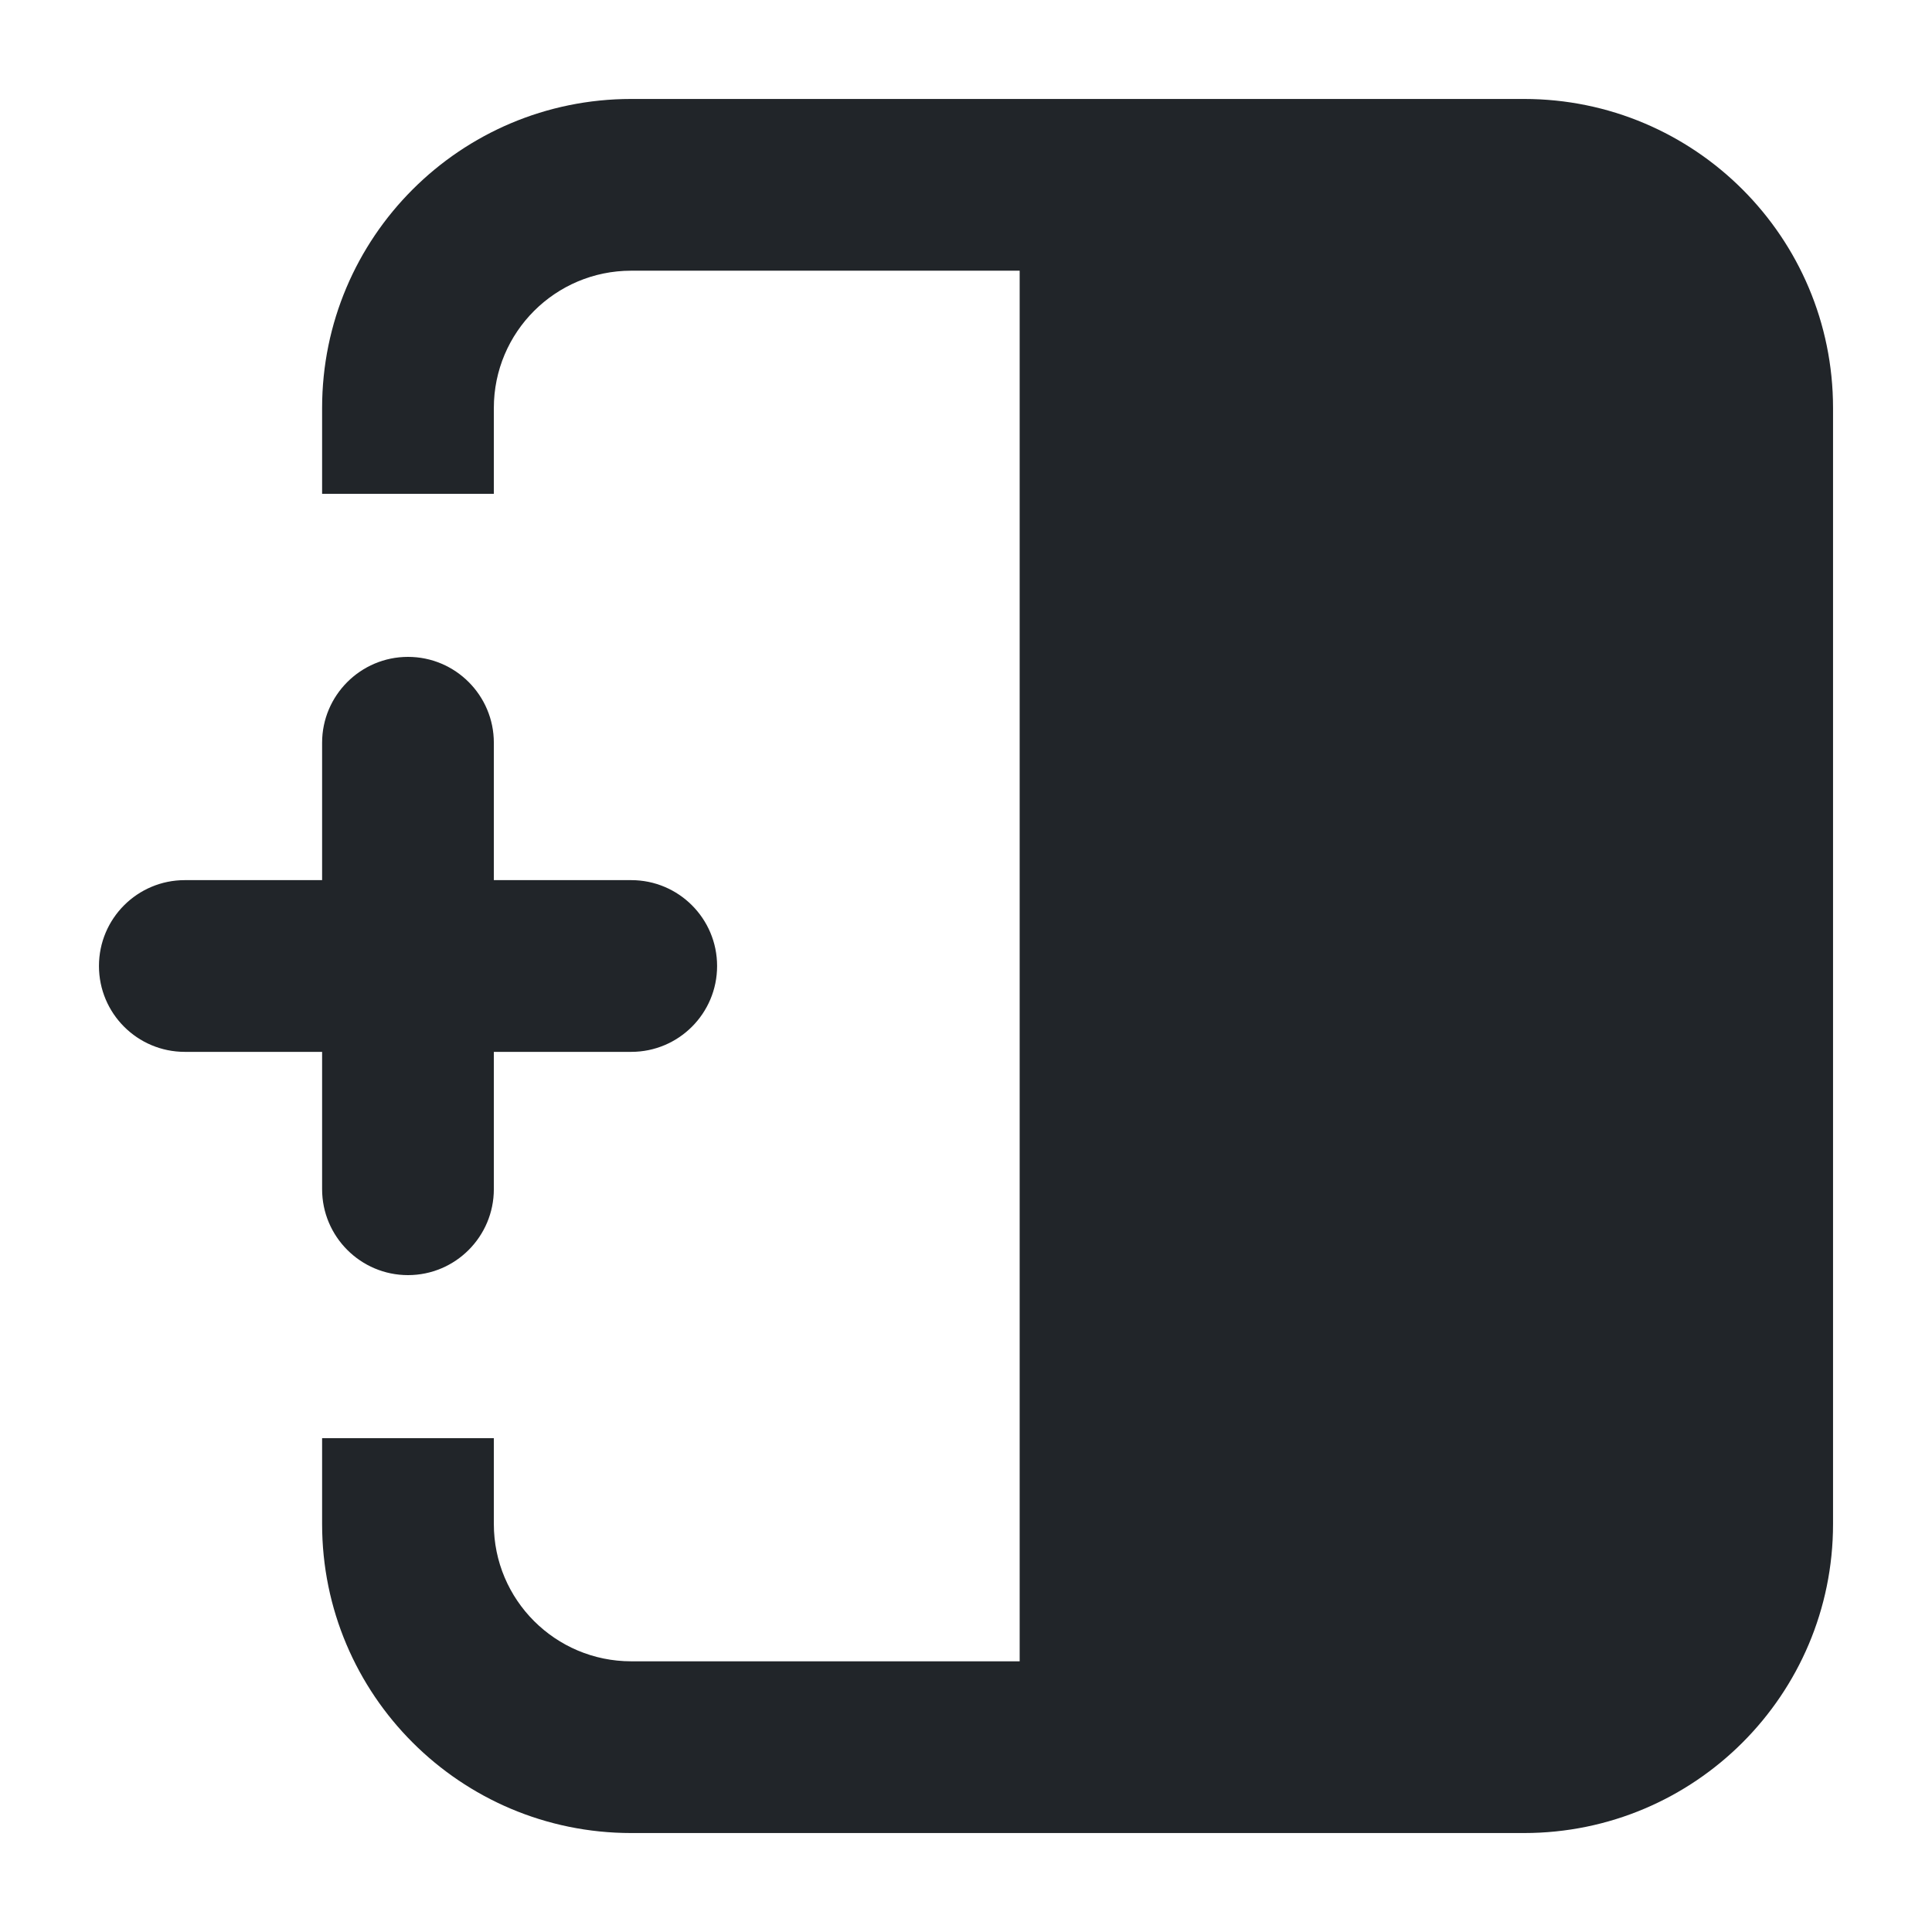
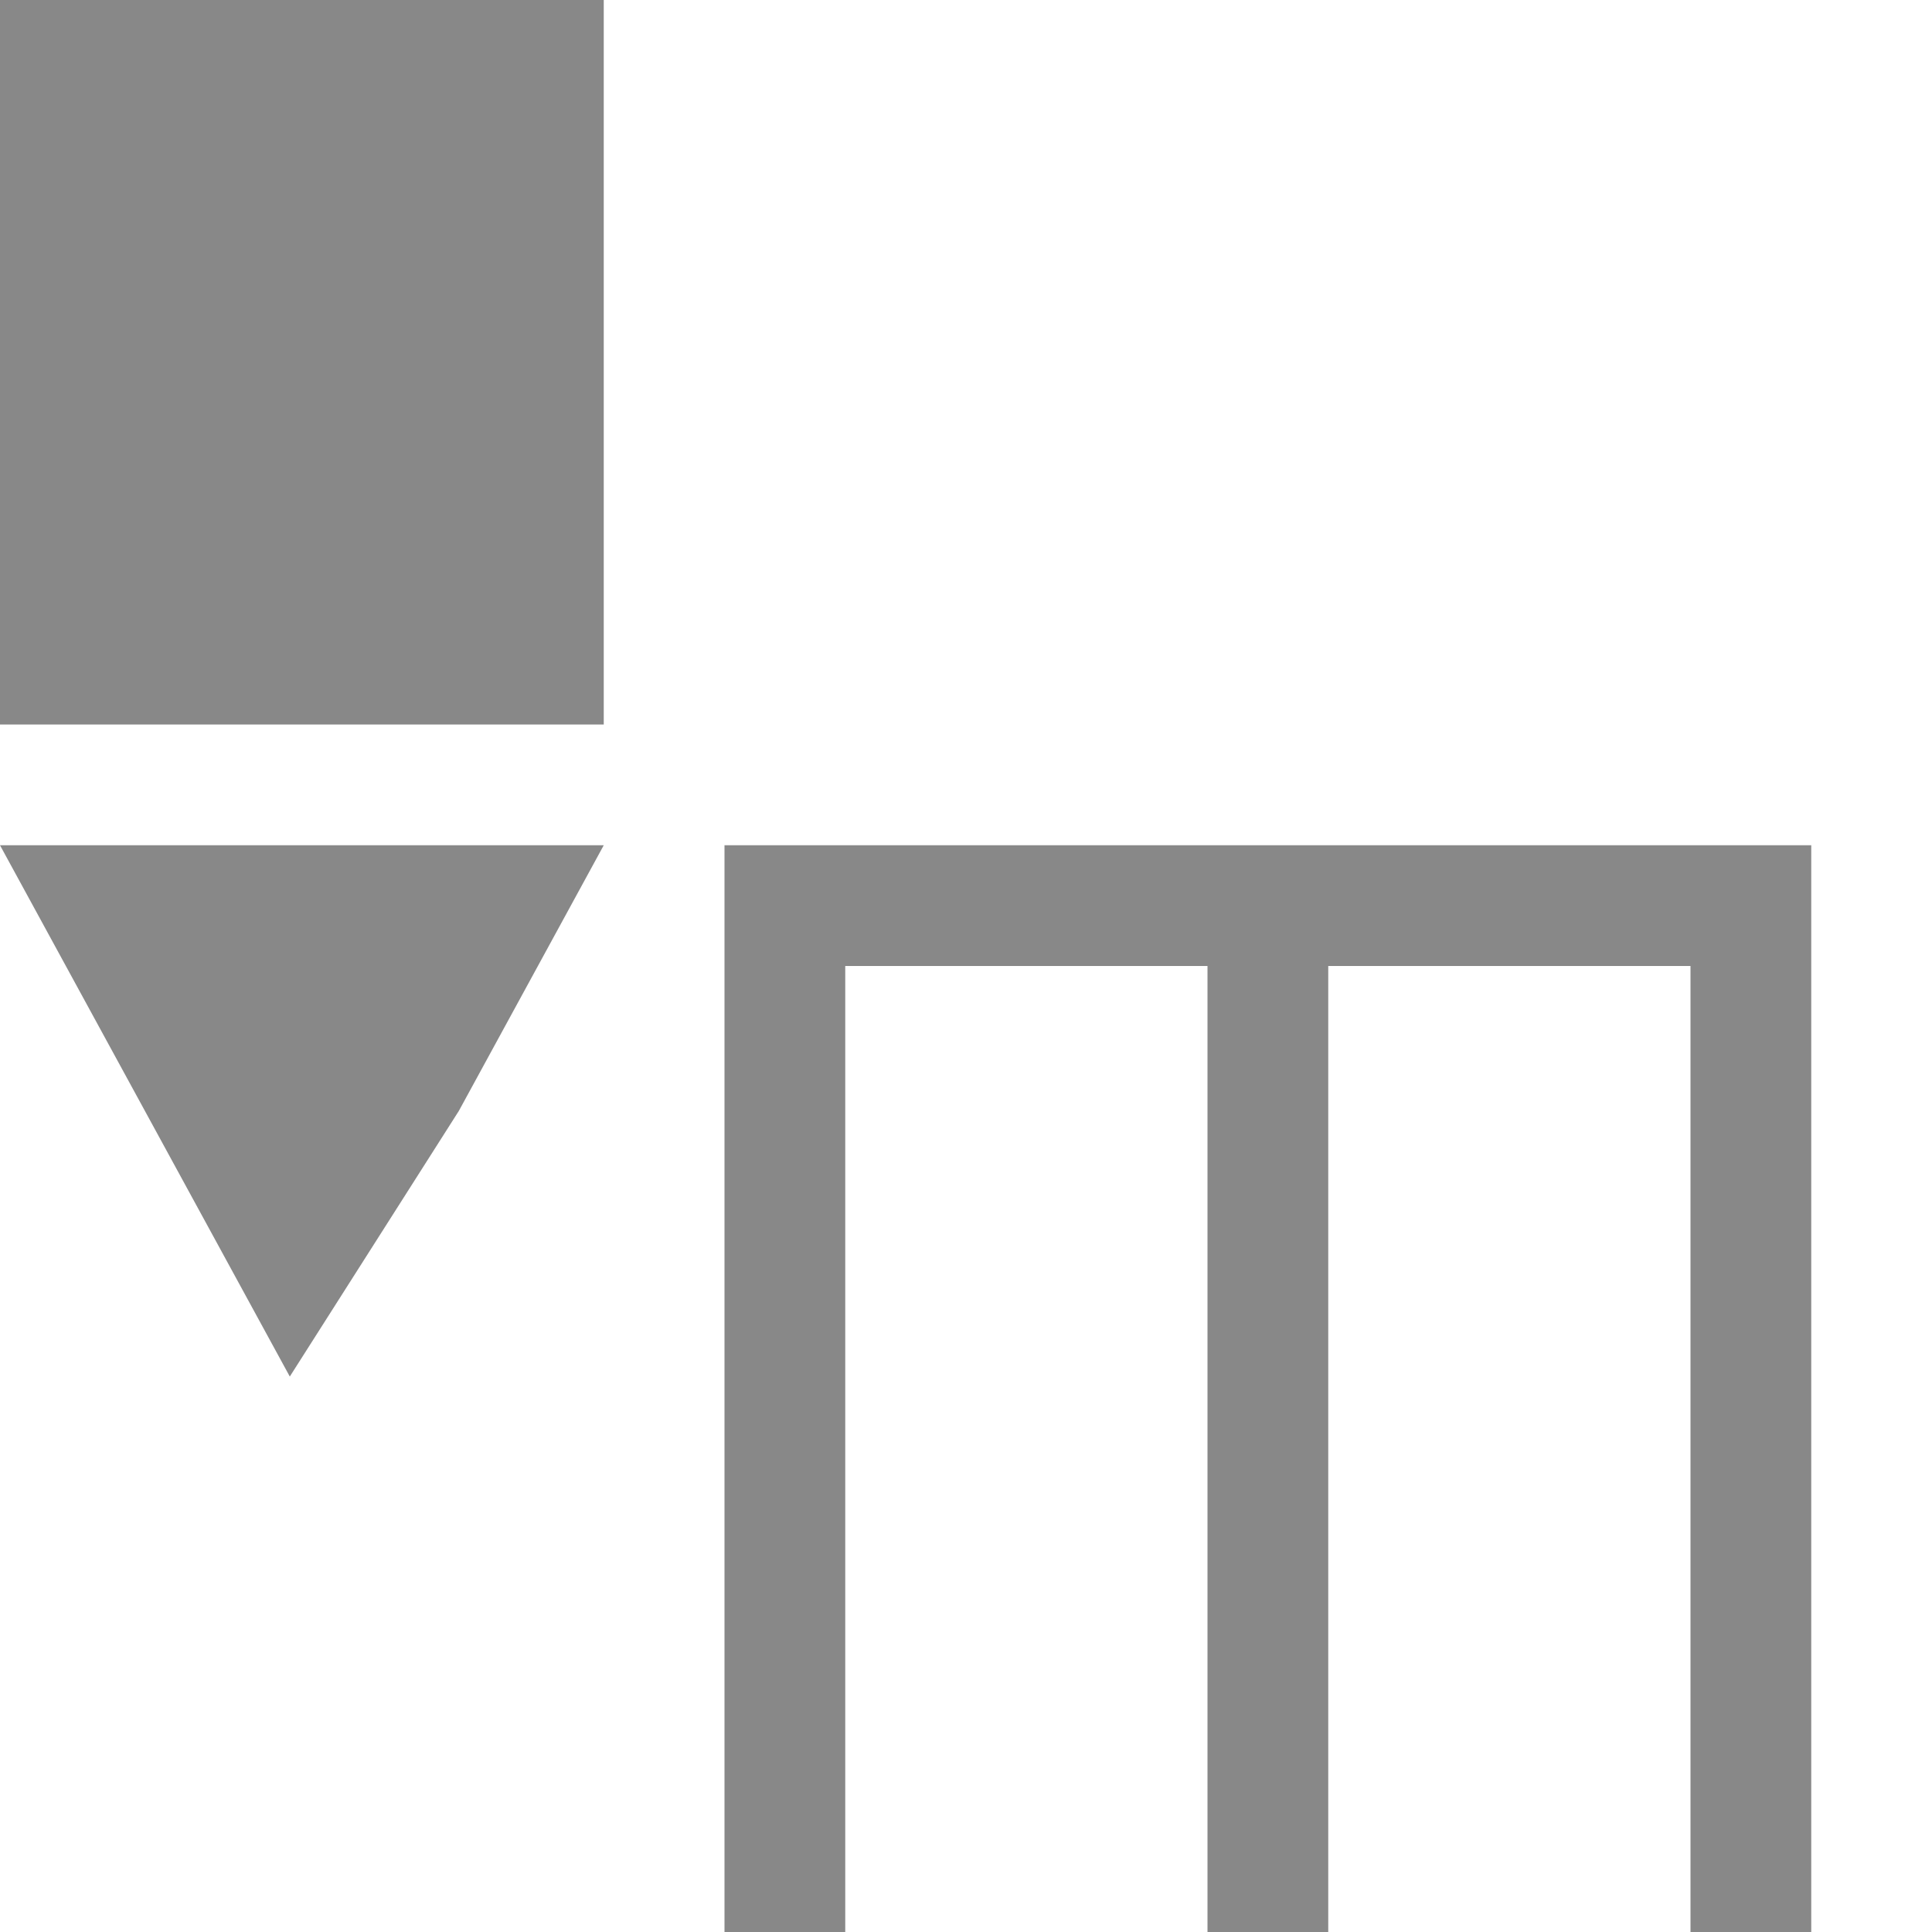
- <svg xmlns="http://www.w3.org/2000/svg" viewBox="0 0 18 18" fill="none" preserveAspectRatio="xMinYMid meet">
-   <path d="M3.001 3.801C3.001 2.211 4.29 0.922 5.881 0.922H14.199C15.789 0.922 17.078 2.211 17.078 3.801V14.199C17.078 15.789 15.789 17.078 14.199 17.078H5.881C4.29 17.078 3.001 15.789 3.001 14.199V13.399H4.601V14.199C4.601 14.905 5.174 15.478 5.881 15.478H9.5V2.522H5.881C5.174 2.522 4.601 3.095 4.601 3.801V4.601H3.001V3.801Z" fill="#212529" />
-   <path d="M3.801 6.12C4.243 6.12 4.601 6.479 4.601 6.92V8.2H5.881C6.323 8.2 6.681 8.558 6.681 9C6.681 9.442 6.323 9.8 5.881 9.8H4.601V11.079C4.601 11.521 4.243 11.88 3.801 11.88C3.36 11.88 3.001 11.521 3.001 11.079V9.8H1.722C1.28 9.8 0.922 9.442 0.922 9C0.922 8.558 1.28 8.2 1.722 8.2H3.001V6.92C3.001 6.479 3.36 6.12 3.801 6.12Z" fill="#212529" />
+ <svg xmlns="http://www.w3.org/2000/svg" width="16" height="16" viewBox="0 0 16 16" preserveAspectRatio="xMinYMid meet" overflow="visible">
+   <path d="M6 16V7h9v9h-1V8h-3v8h-1V8H7v8H6zM3.8 9.2L5 7H0l1.2 2.2 1.2 2.2 1.4-2.2zM5 6V0H0v6h5z" fill="#888" />
</svg>
